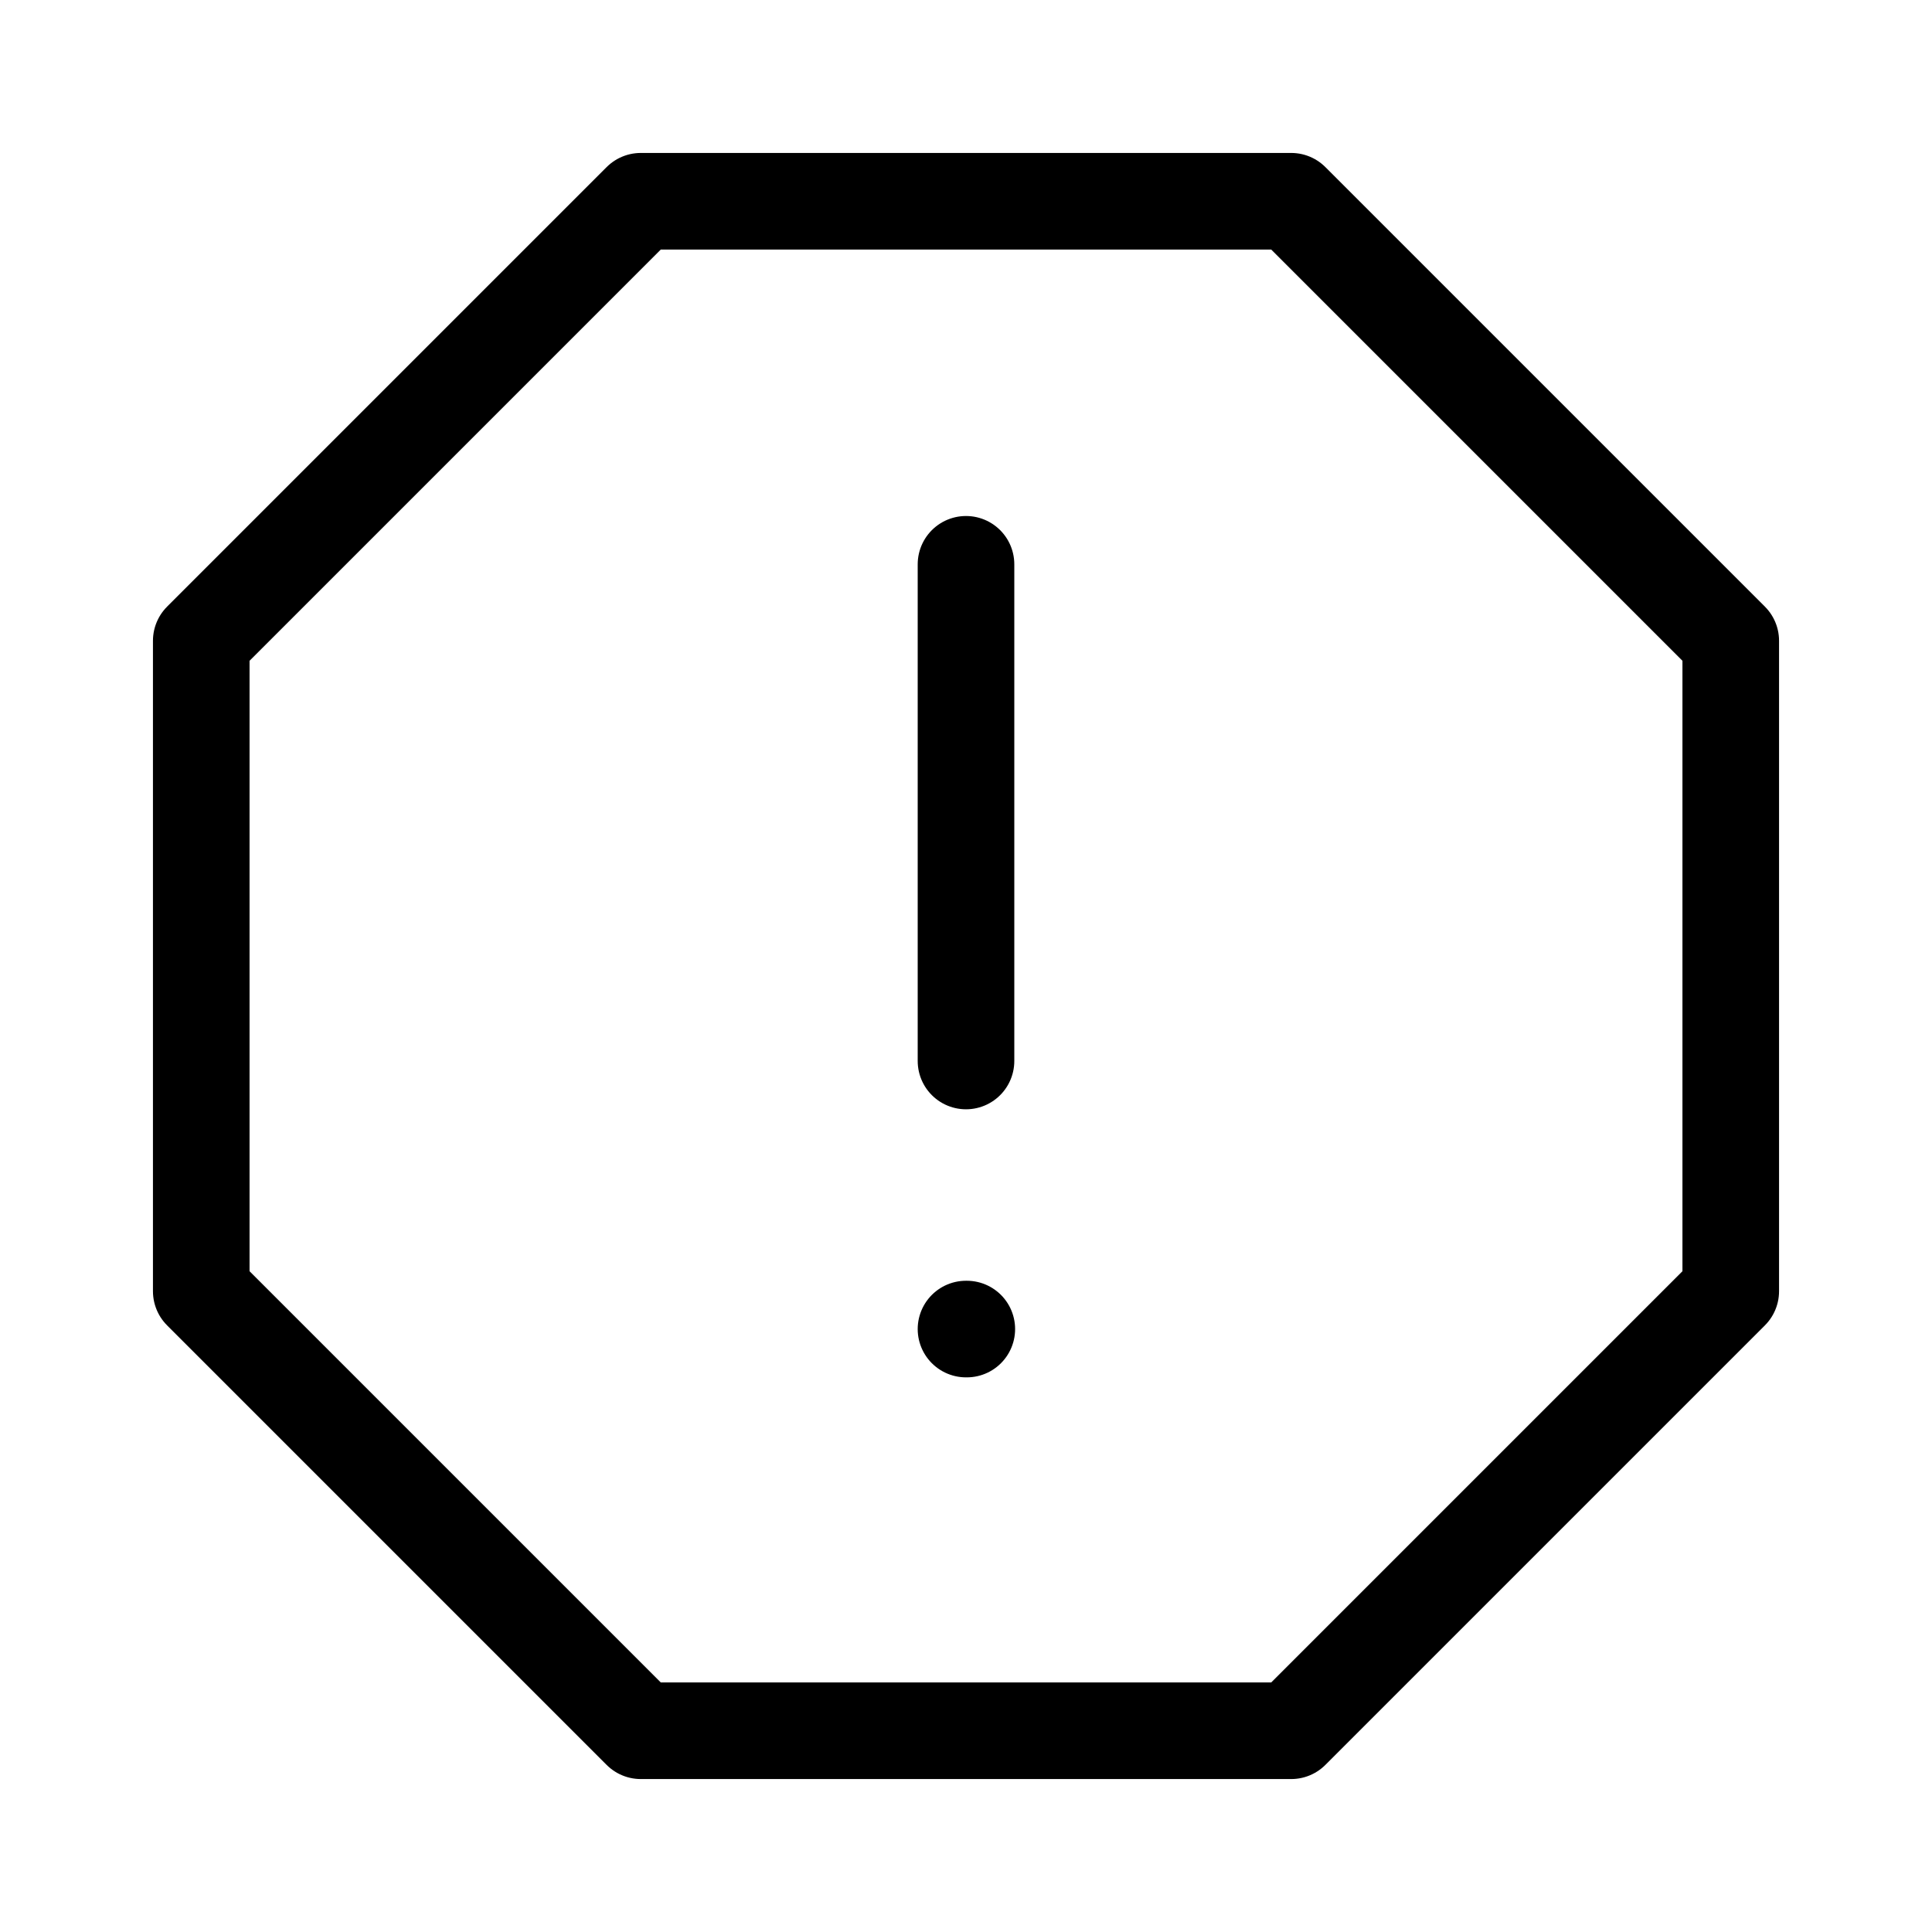
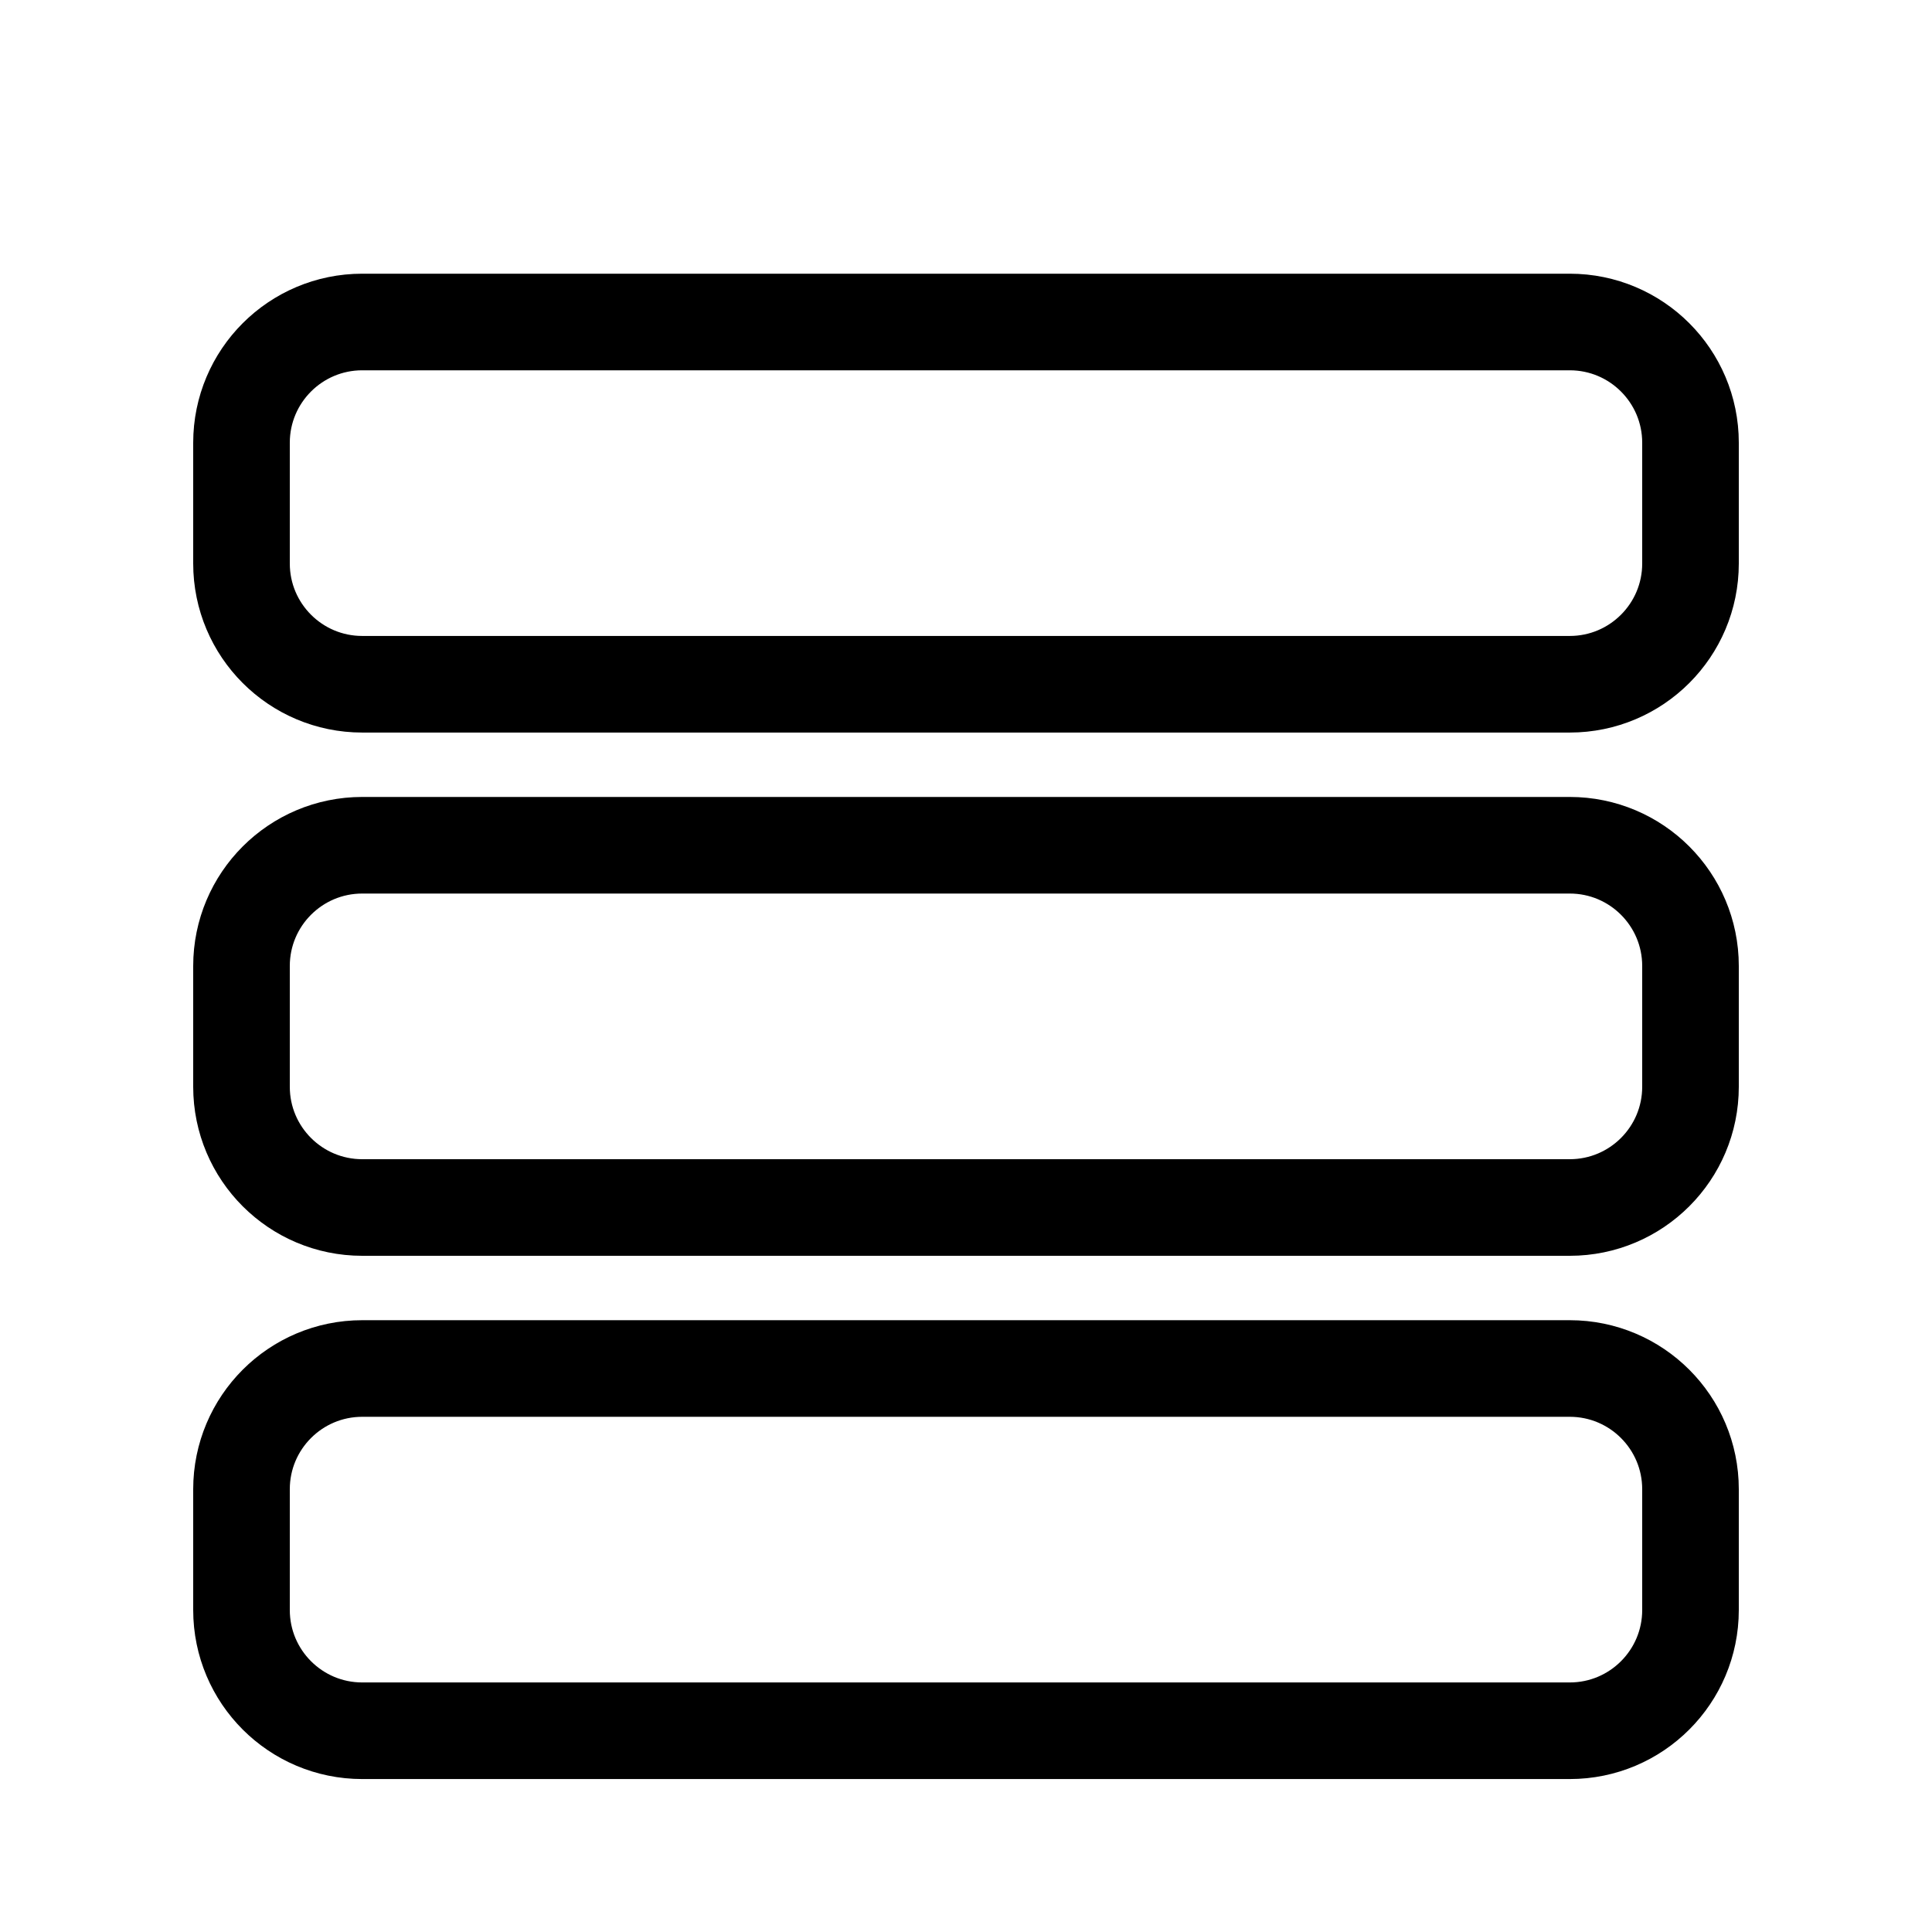
<svg xmlns="http://www.w3.org/2000/svg" width="24" height="24" viewBox="0 0 24 24" fill="none" stroke="currentColor" stroke-width="1.2" stroke-linecap="round" stroke-linejoin="round">
-   <path d="M7.96 2.5H16.04L21.5 7.96V16.04L16.04 21.5H7.96L2.5 16.04V7.96z" />
-   <path d="M12 7.01v6.17M12 16.51h.01" />
+   <rect x="3" y="4" width="18" height="4.5" rx="1.5" />
+   <rect x="3" y="10.5" width="18" height="4.5" rx="1.5" />
+   <rect x="3" y="17" width="18" height="4.5" rx="1.5" />
</svg>
